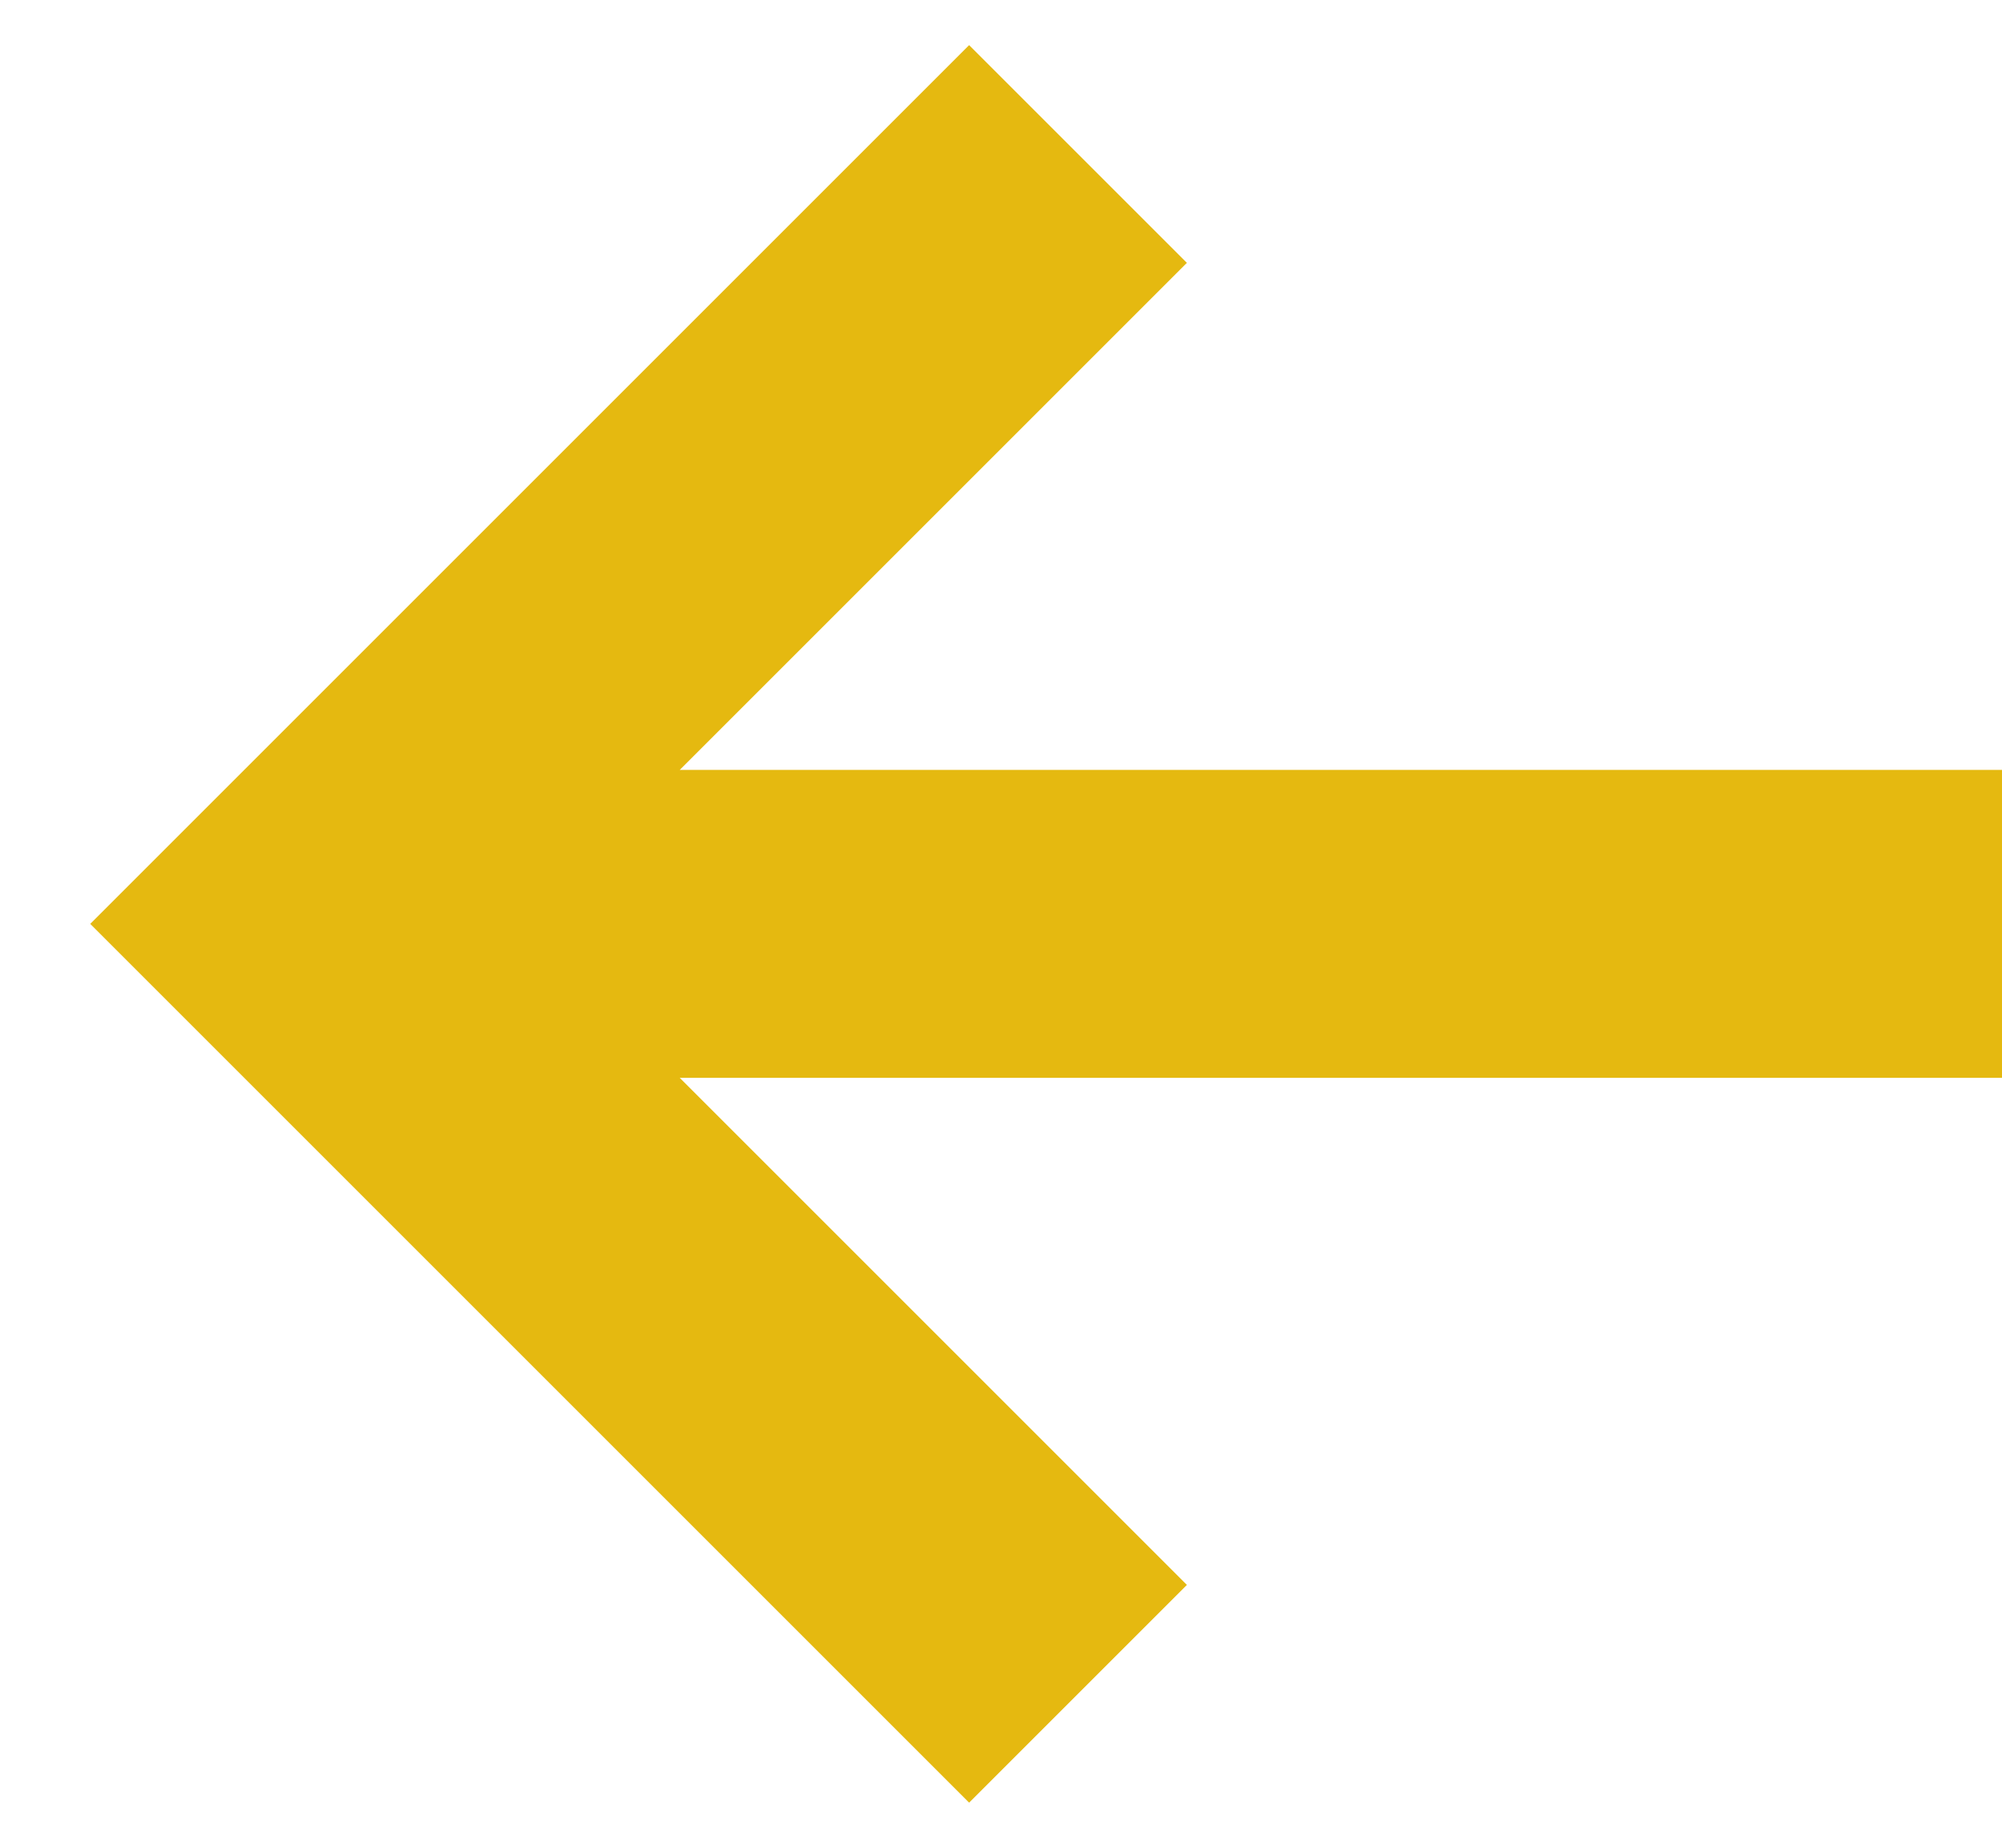
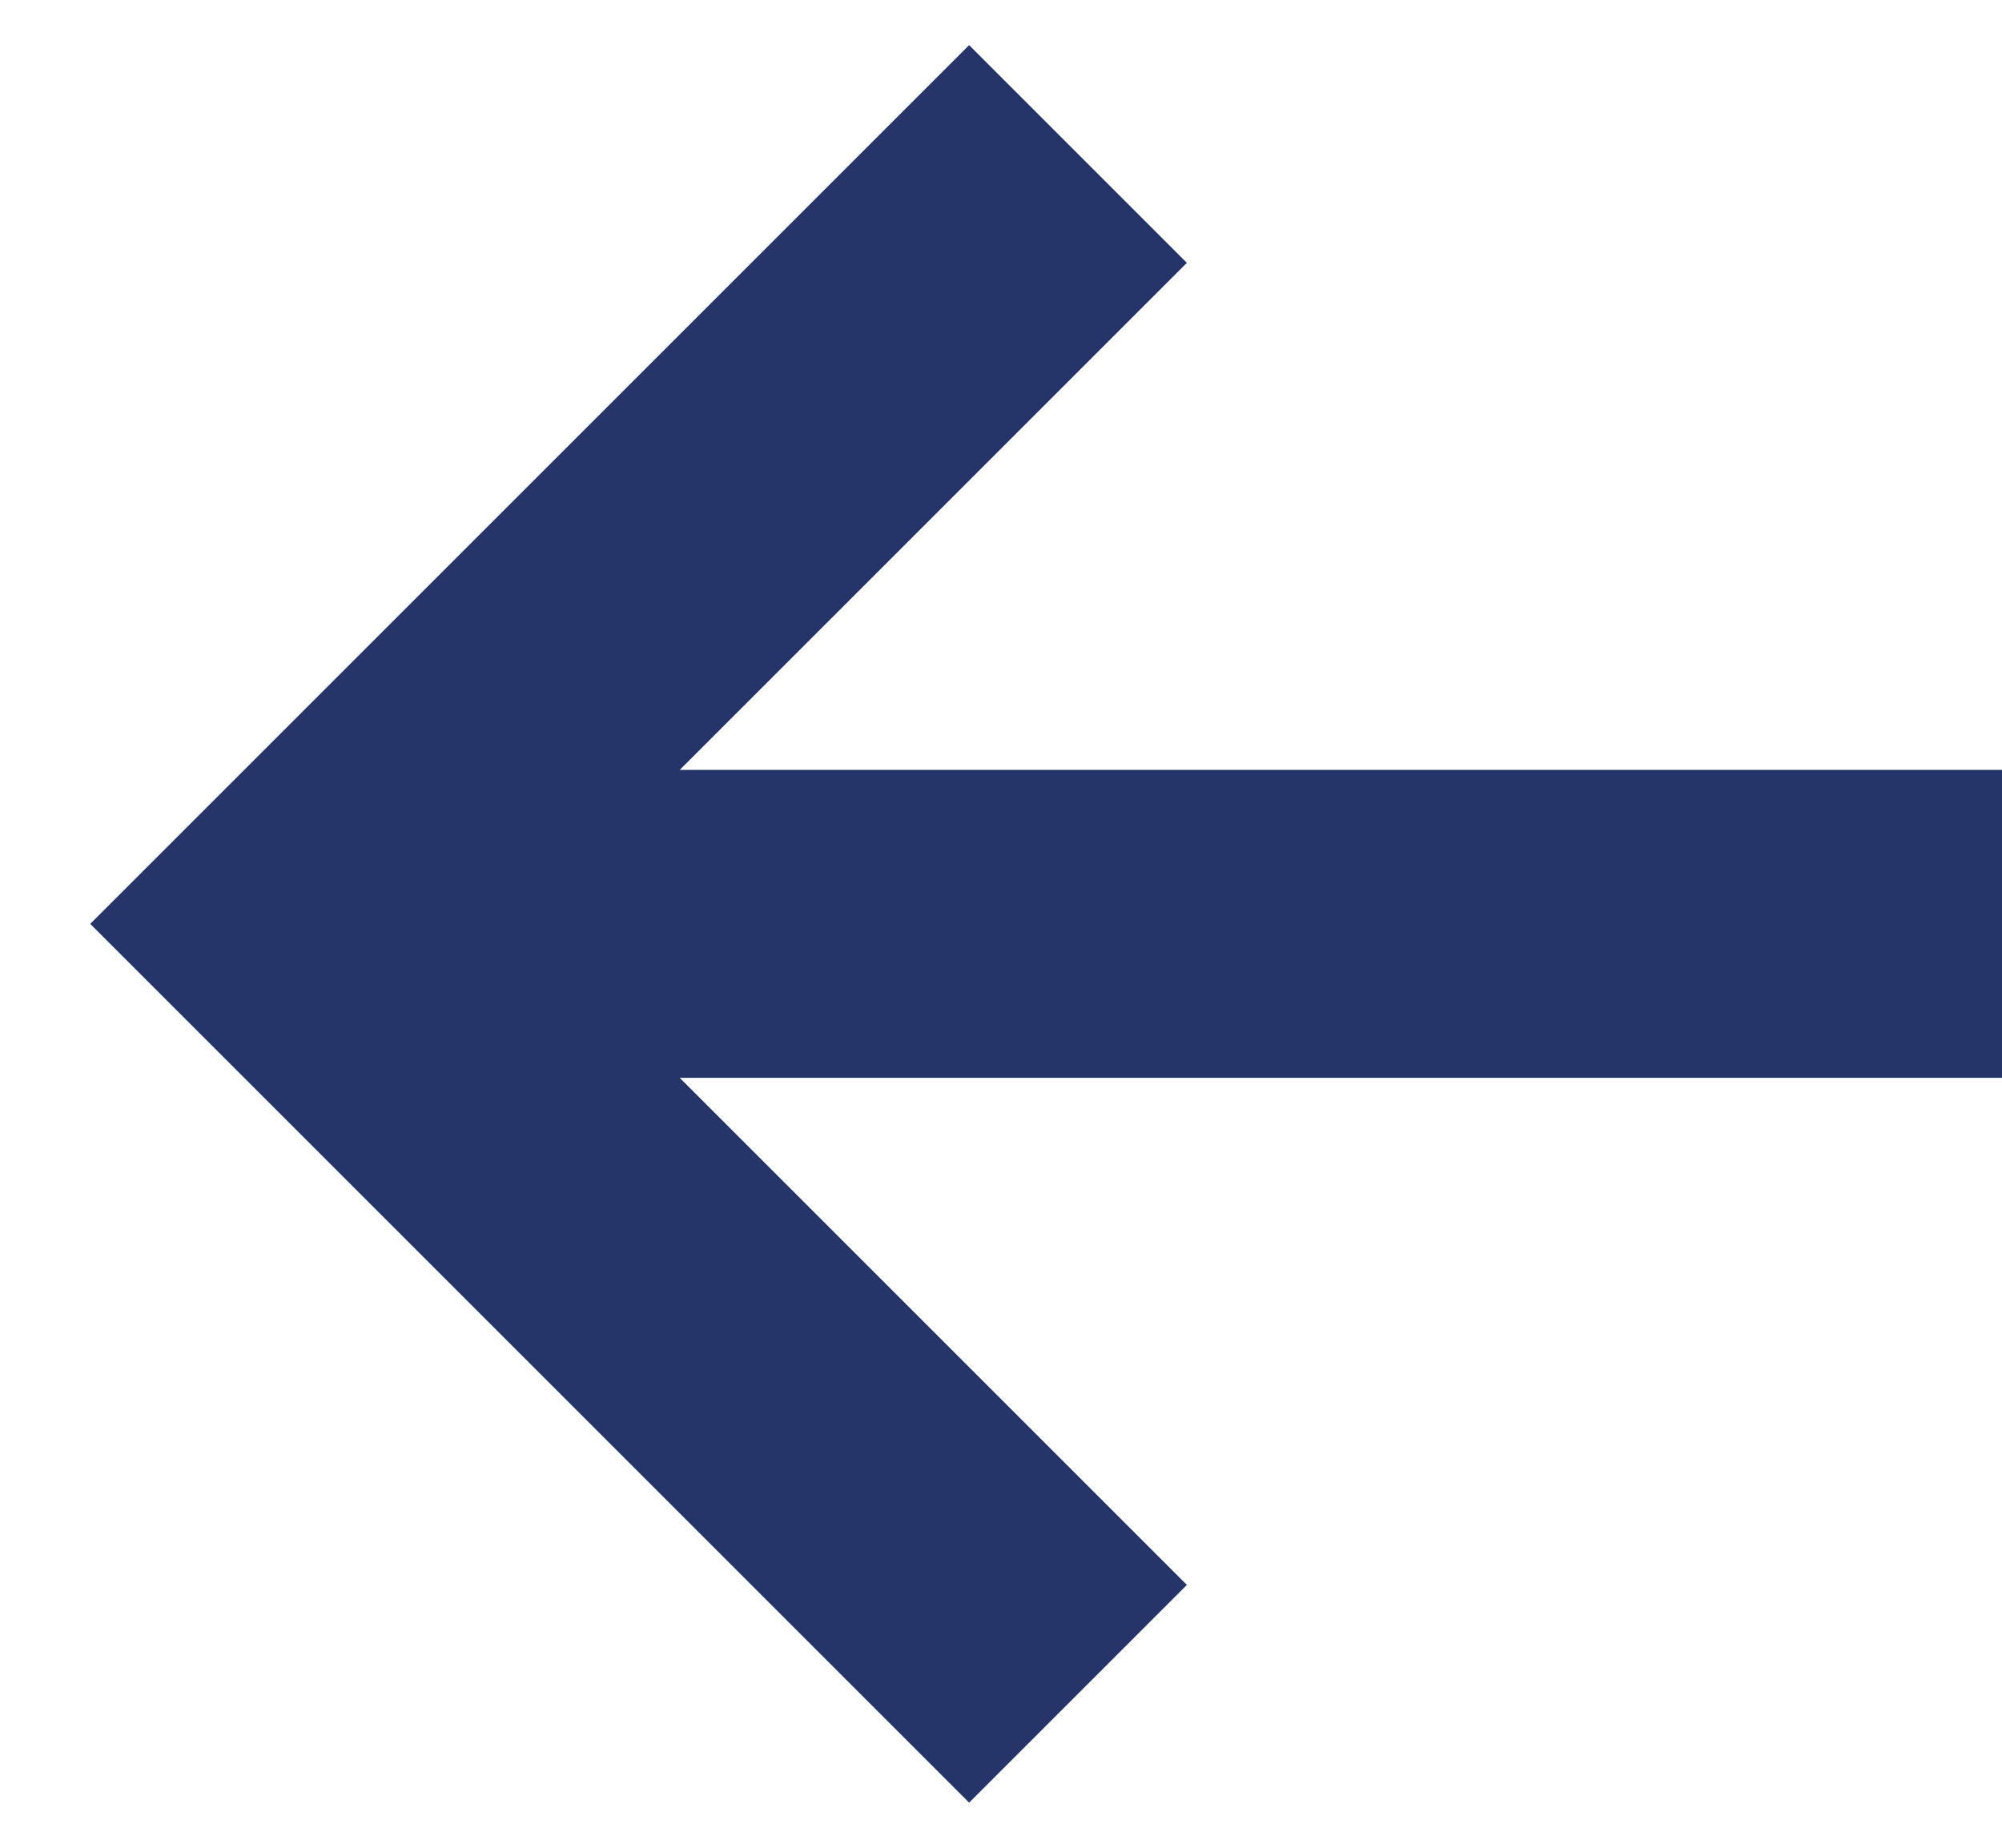
<svg xmlns="http://www.w3.org/2000/svg" width="13" height="12" viewBox="0 0 13 12" fill="none">
-   <path fill-rule="evenodd" clip-rule="evenodd" d="M4.414 5L13 5V7L4.414 7L7.707 10.293L6.293 11.707L0.586 6L6.293 0.293L7.707 1.707L4.414 5Z" fill="#E5B910" />
+   <path fill-rule="evenodd" clip-rule="evenodd" d="M4.414 5L13 5V7L4.414 7L7.707 10.293L6.293 11.707L0.586 6L6.293 0.293L7.707 1.707L4.414 5Z" fill="#25356A" />
</svg>
